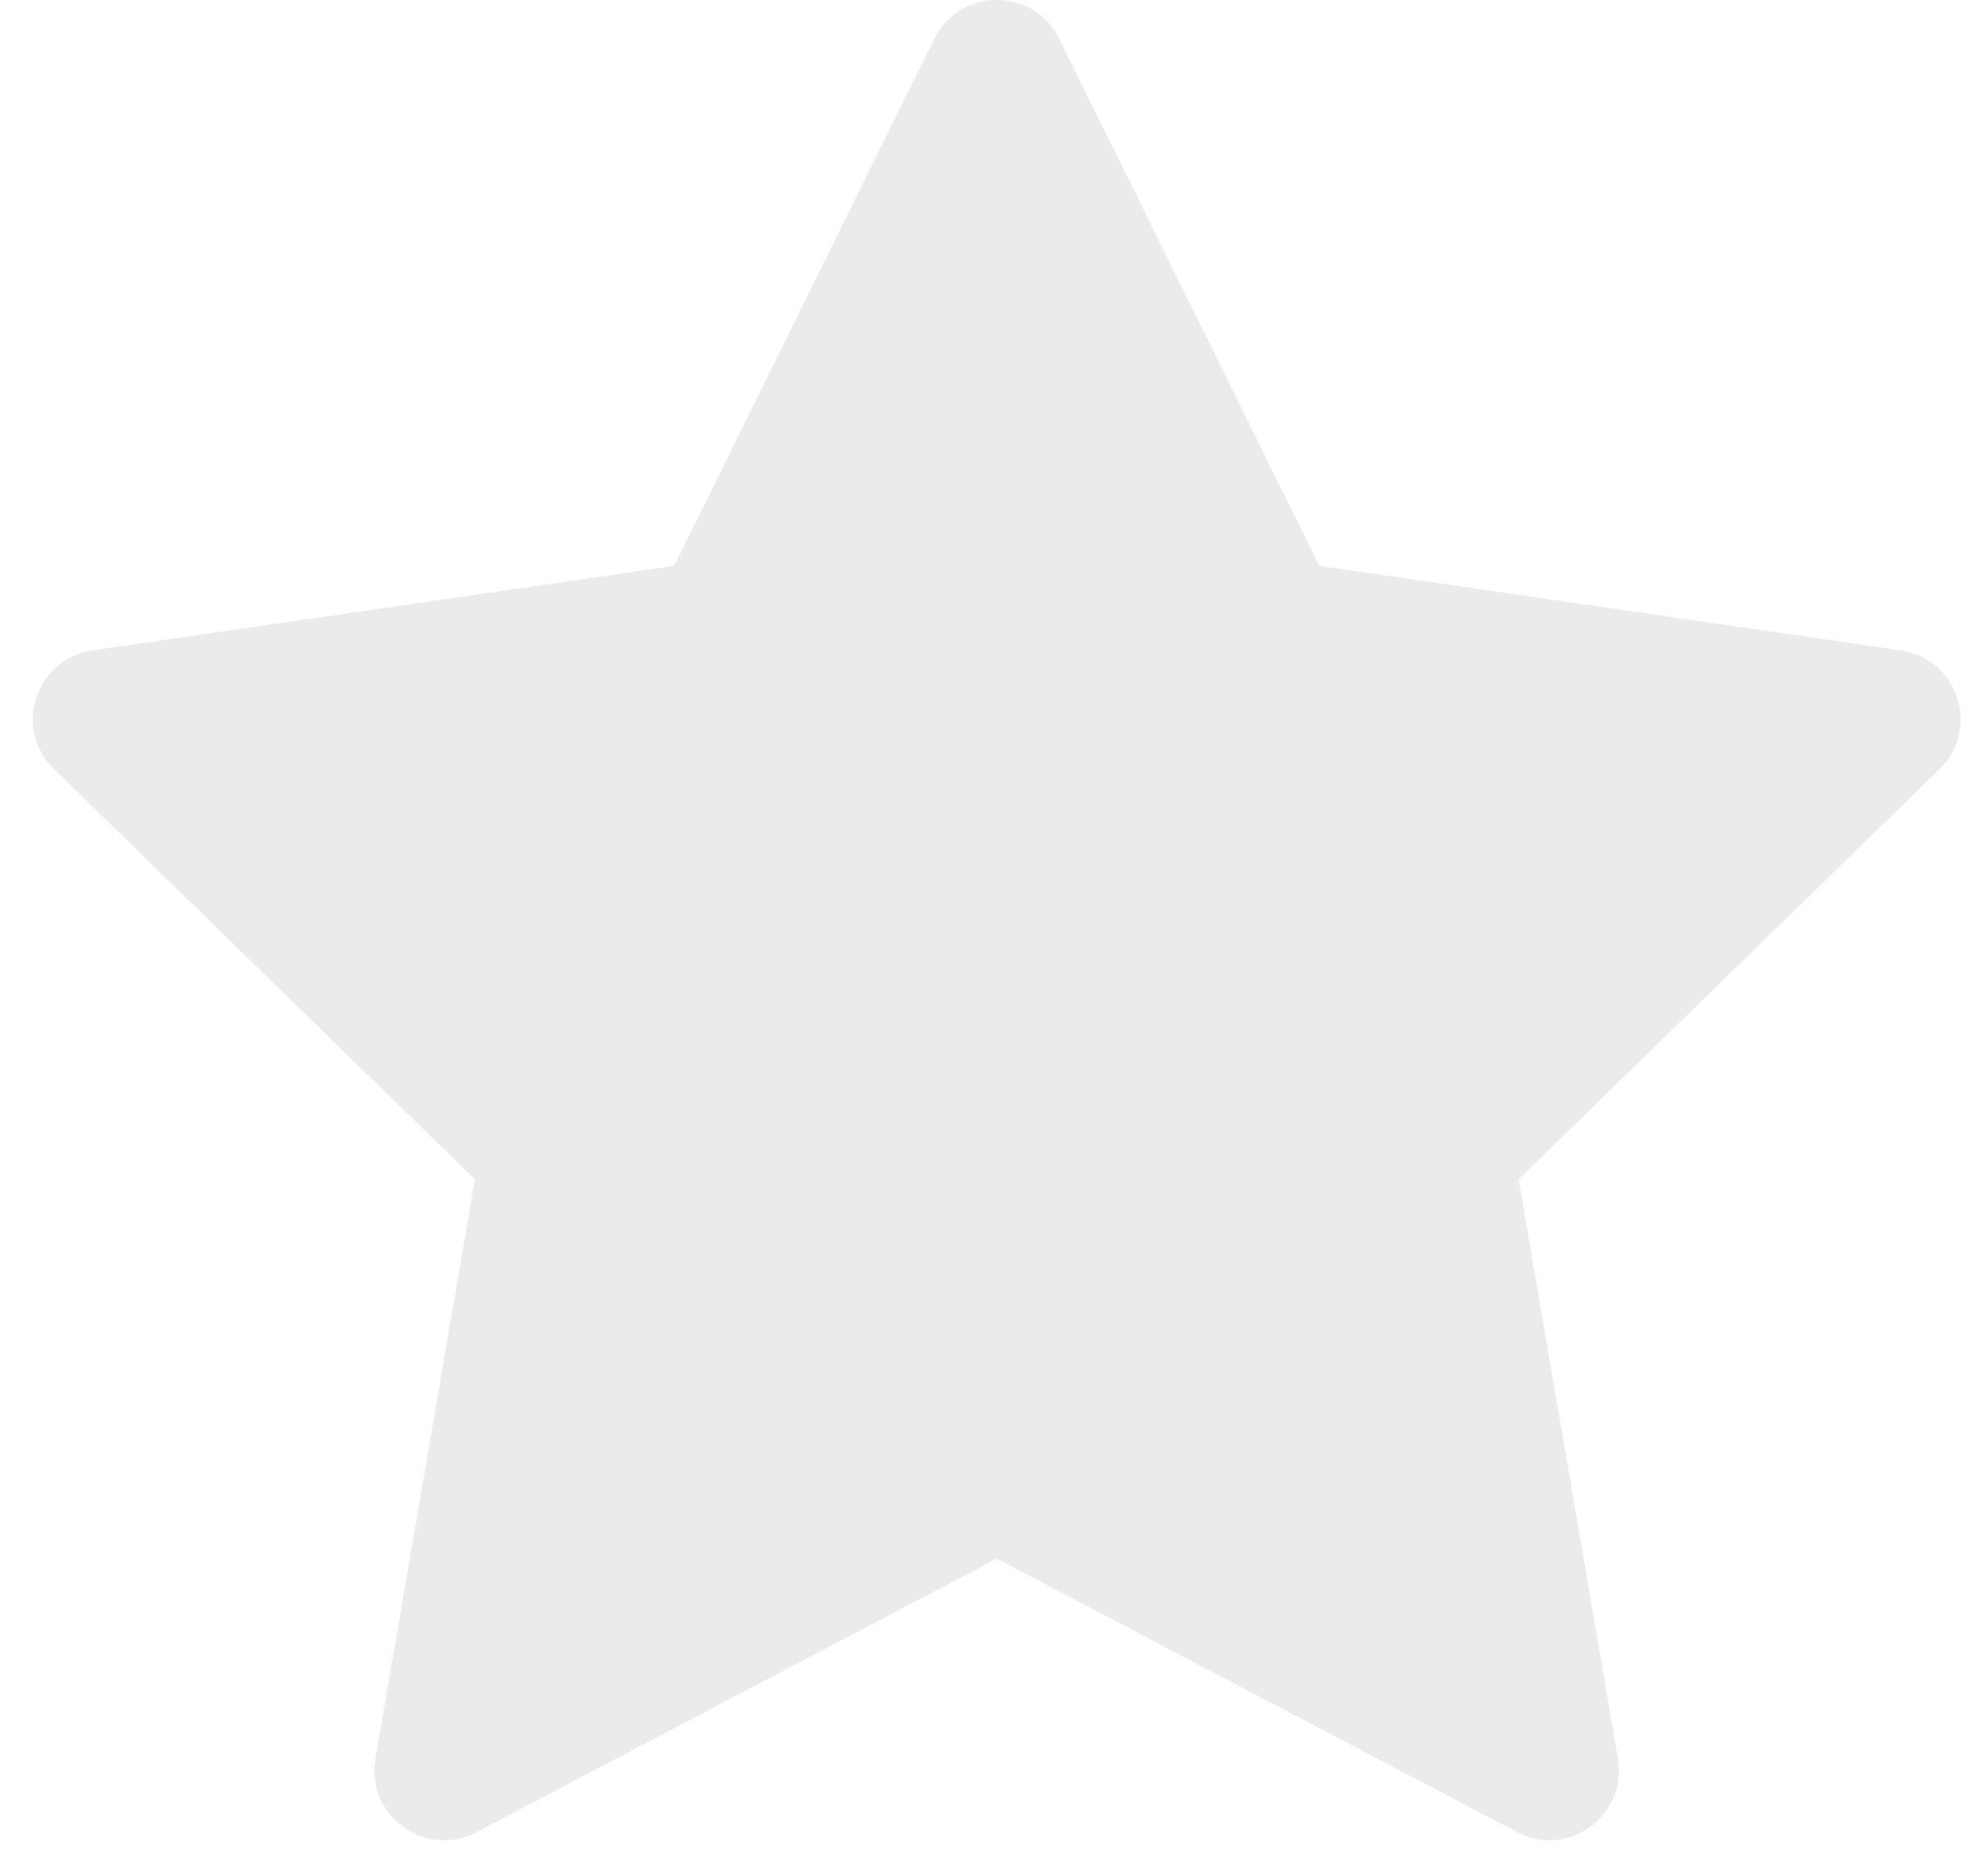
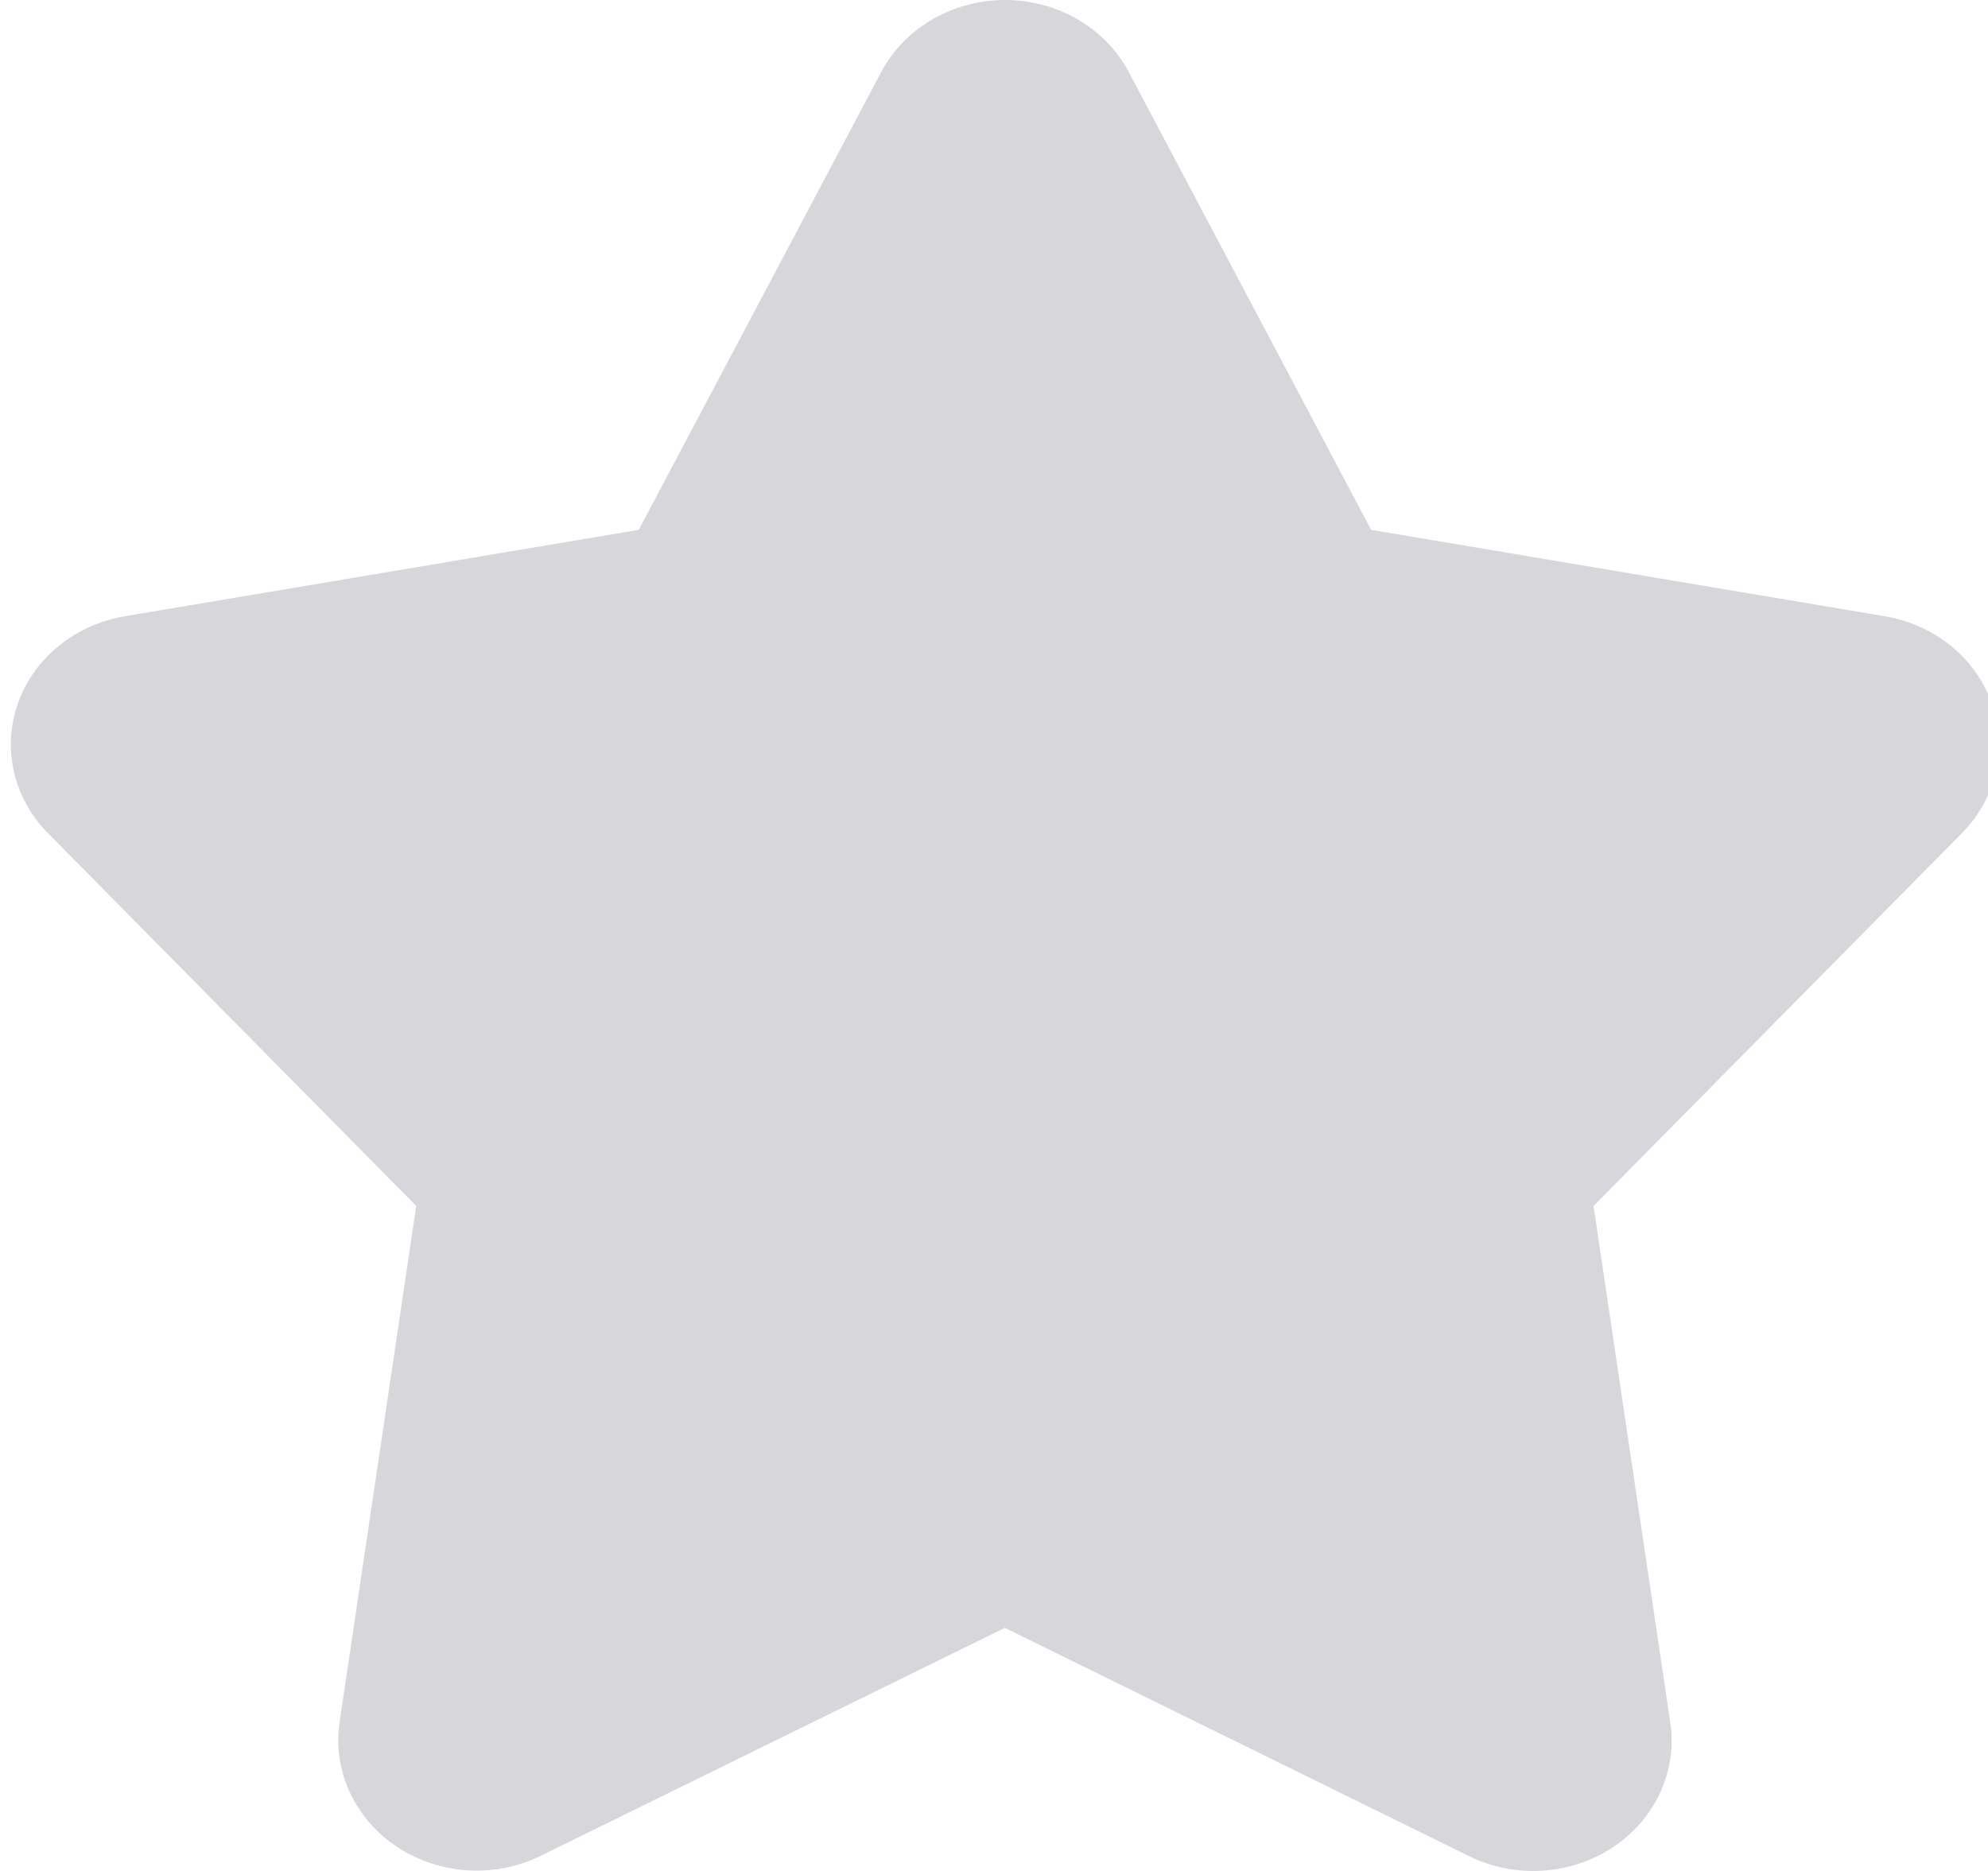
- <svg xmlns="http://www.w3.org/2000/svg" width="33px" height="31px" viewBox="238 1483 33 31" version="1.1">
+ <svg xmlns="http://www.w3.org/2000/svg" width="17px" height="16px" viewBox="0 0 17 16" version="1.1">
  <defs />
-   <path d="M255.582,1483.644 L259.9,1492.393 L269.556,1493.796 C270.503,1493.935 270.881,1495.098 270.196,1495.766 L263.208,1502.576 L264.857,1512.193 C265.019,1513.137 264.028,1513.856 263.182,1513.411 L254.546,1508.871 L245.909,1513.412 C245.063,1513.857 244.072,1513.137 244.233,1512.193 L245.883,1502.576 L238.895,1495.766 C238.21,1495.098 238.588,1493.933 239.535,1493.796 L249.191,1492.393 L253.509,1483.644 C253.934,1482.785 255.159,1482.785 255.582,1483.644 L255.582,1483.644 Z" id="Shape-Copy-20" stroke="none" fill="#EBEBEB" fill-rule="evenodd" />
+   <g id="Screens" stroke="none" stroke-width="1" fill="none" fill-rule="evenodd">
+     <g id="Extension-Detail---1366px" transform="translate(-1268, -191)" fill-rule="nonzero" fill="#D7D7DB">
+       <g id="Icon/Star/Off" transform="translate(1268.093, 191)">
+         <path d="M16.939,6.013 C16.802,5.629 16.454,5.344 16.03,5.271 L11.632,4.531 L9.56,0.617 C9.36,0.239 8.95,-8.43205013e-17 8.501,0 C8.052,5.62136675e-17 7.642,0.239 7.442,0.617 L5.369,4.531 L0.98,5.269 C0.552,5.34 0.199,5.625 0.061,6.012 C-0.077,6.4 0.022,6.828 0.318,7.126 L3.466,10.313 L2.811,14.728 C2.75,15.142 2.939,15.553 3.302,15.794 C3.664,16.034 4.14,16.064 4.532,15.87 L8.5,13.921 L12.469,15.873 C12.862,16.067 13.337,16.037 13.7,15.797 C14.063,15.556 14.252,15.145 14.19,14.731 L13.534,10.313 L16.682,7.127 C16.978,6.829 17.077,6.401 16.939,6.013 Z" id="Star-Copy" />
+       </g>
+     </g>
+   </g>
</svg>
